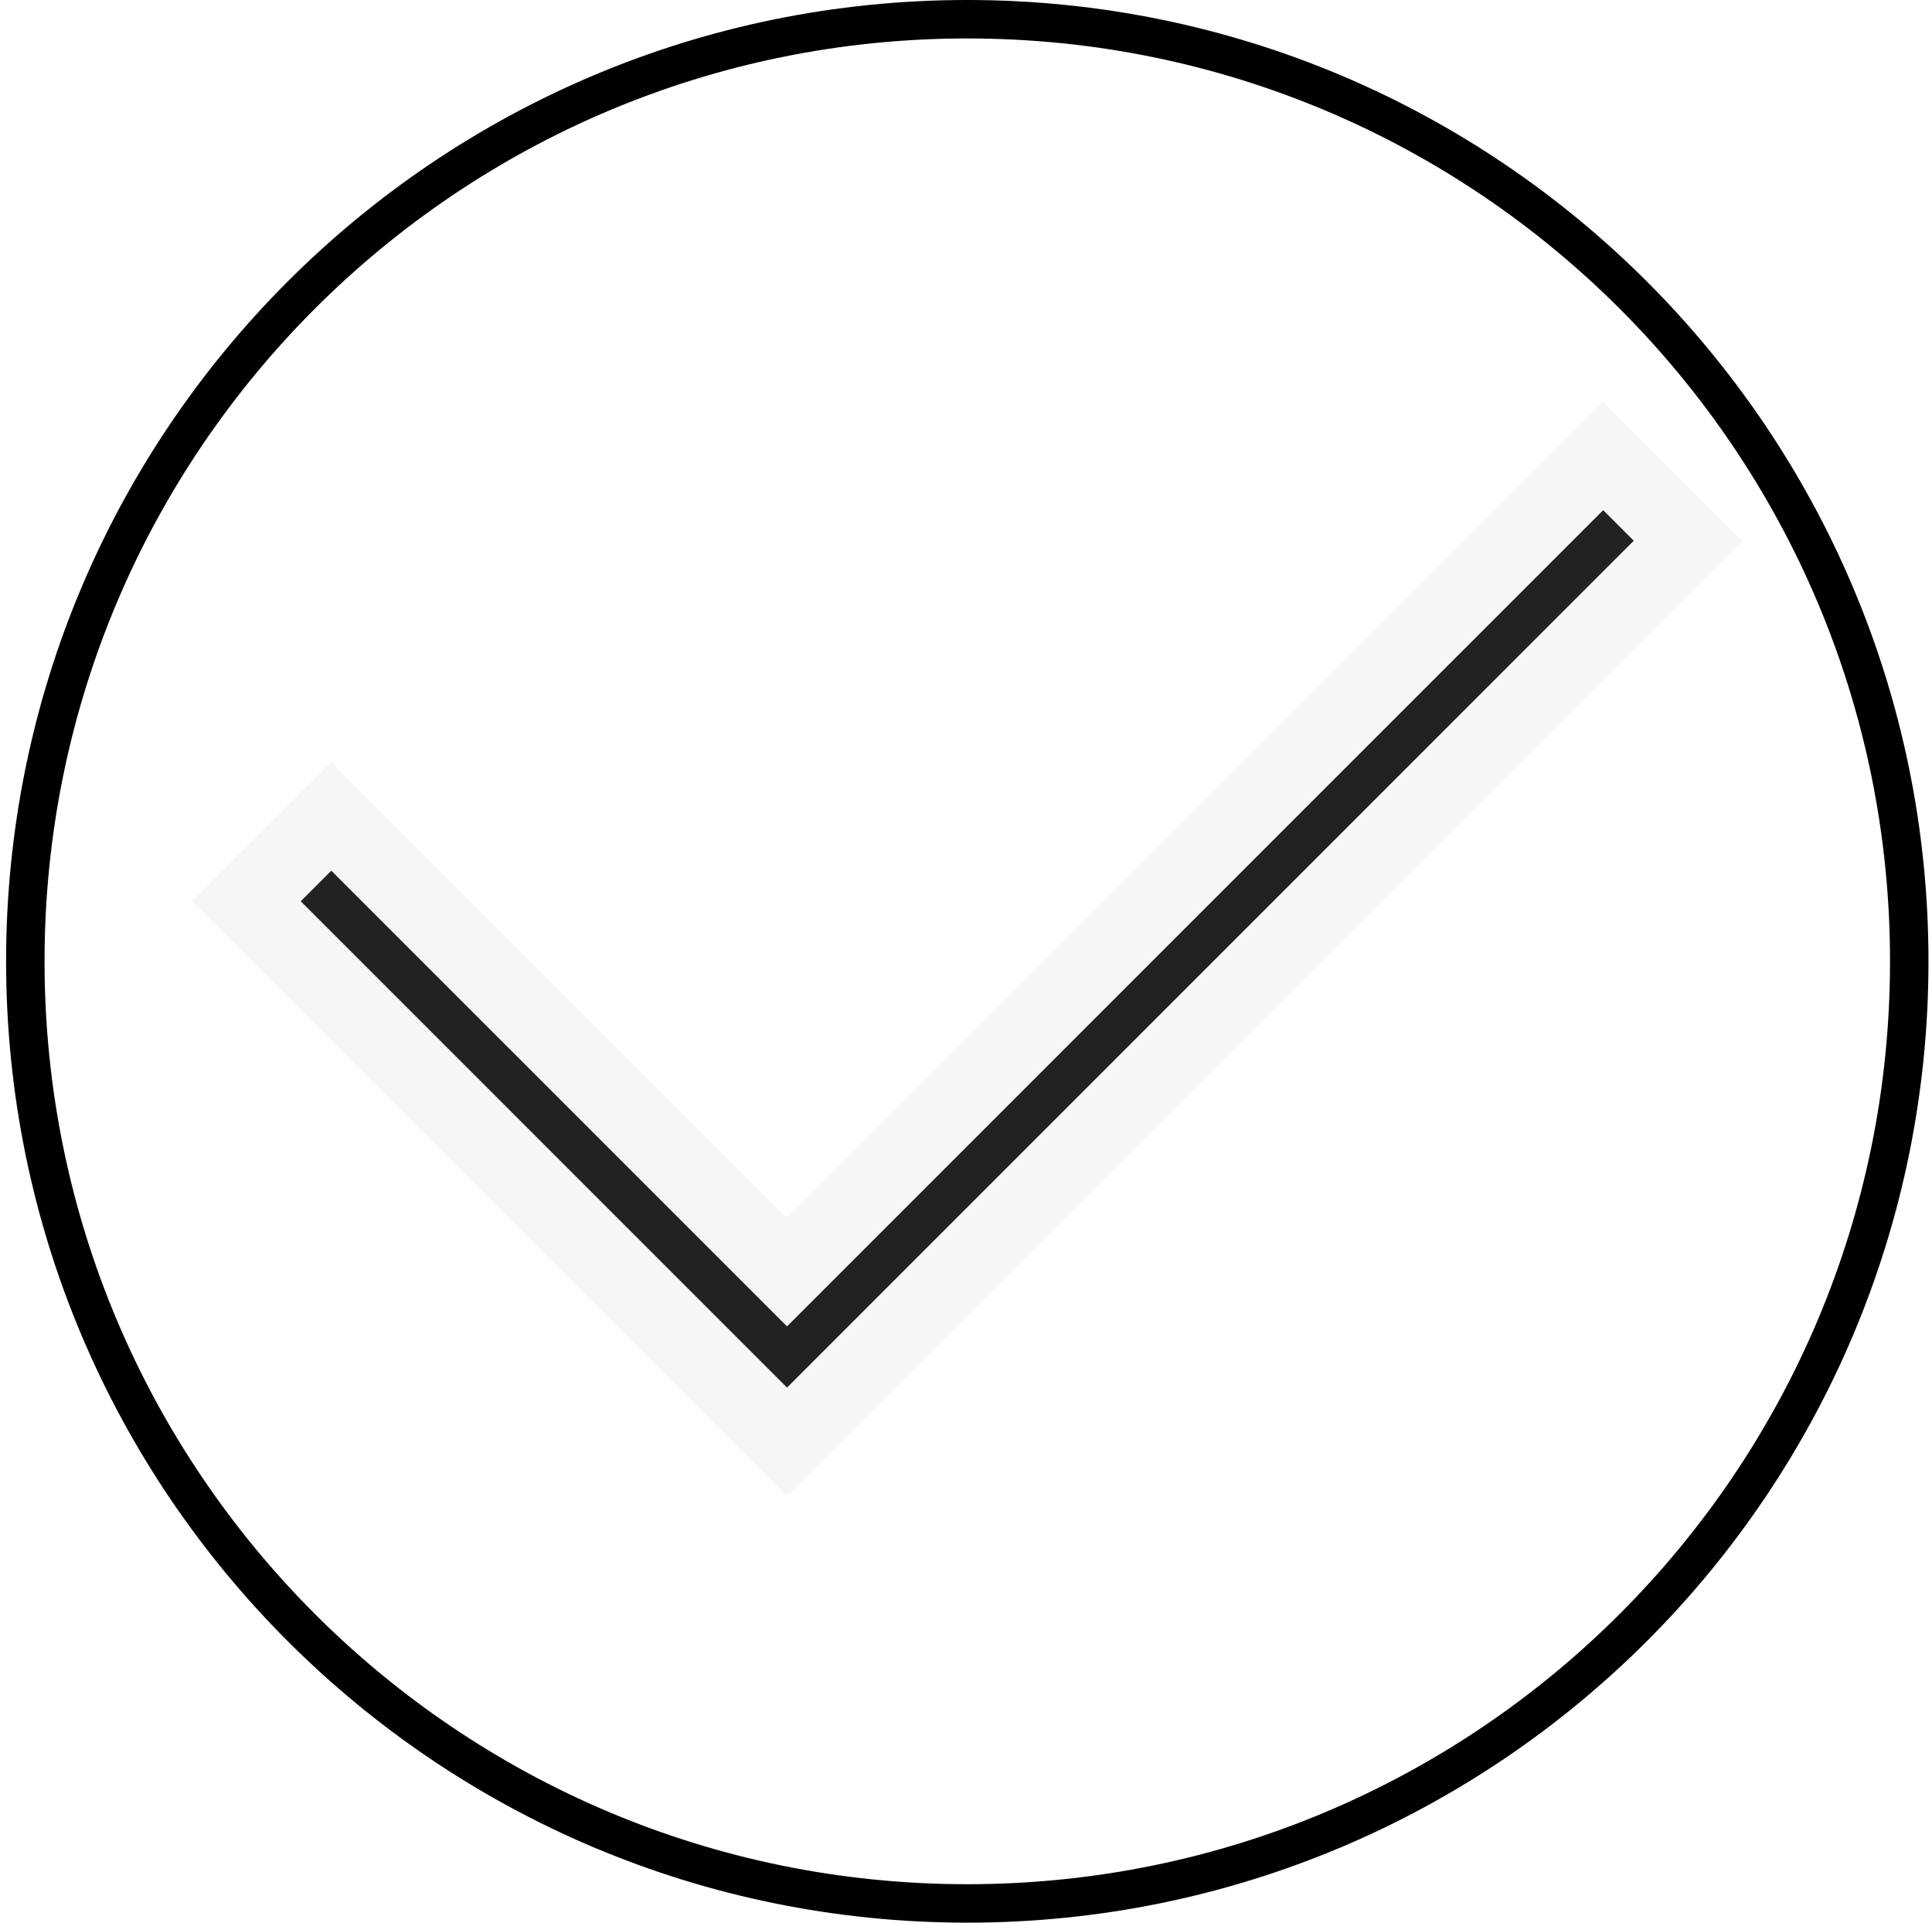
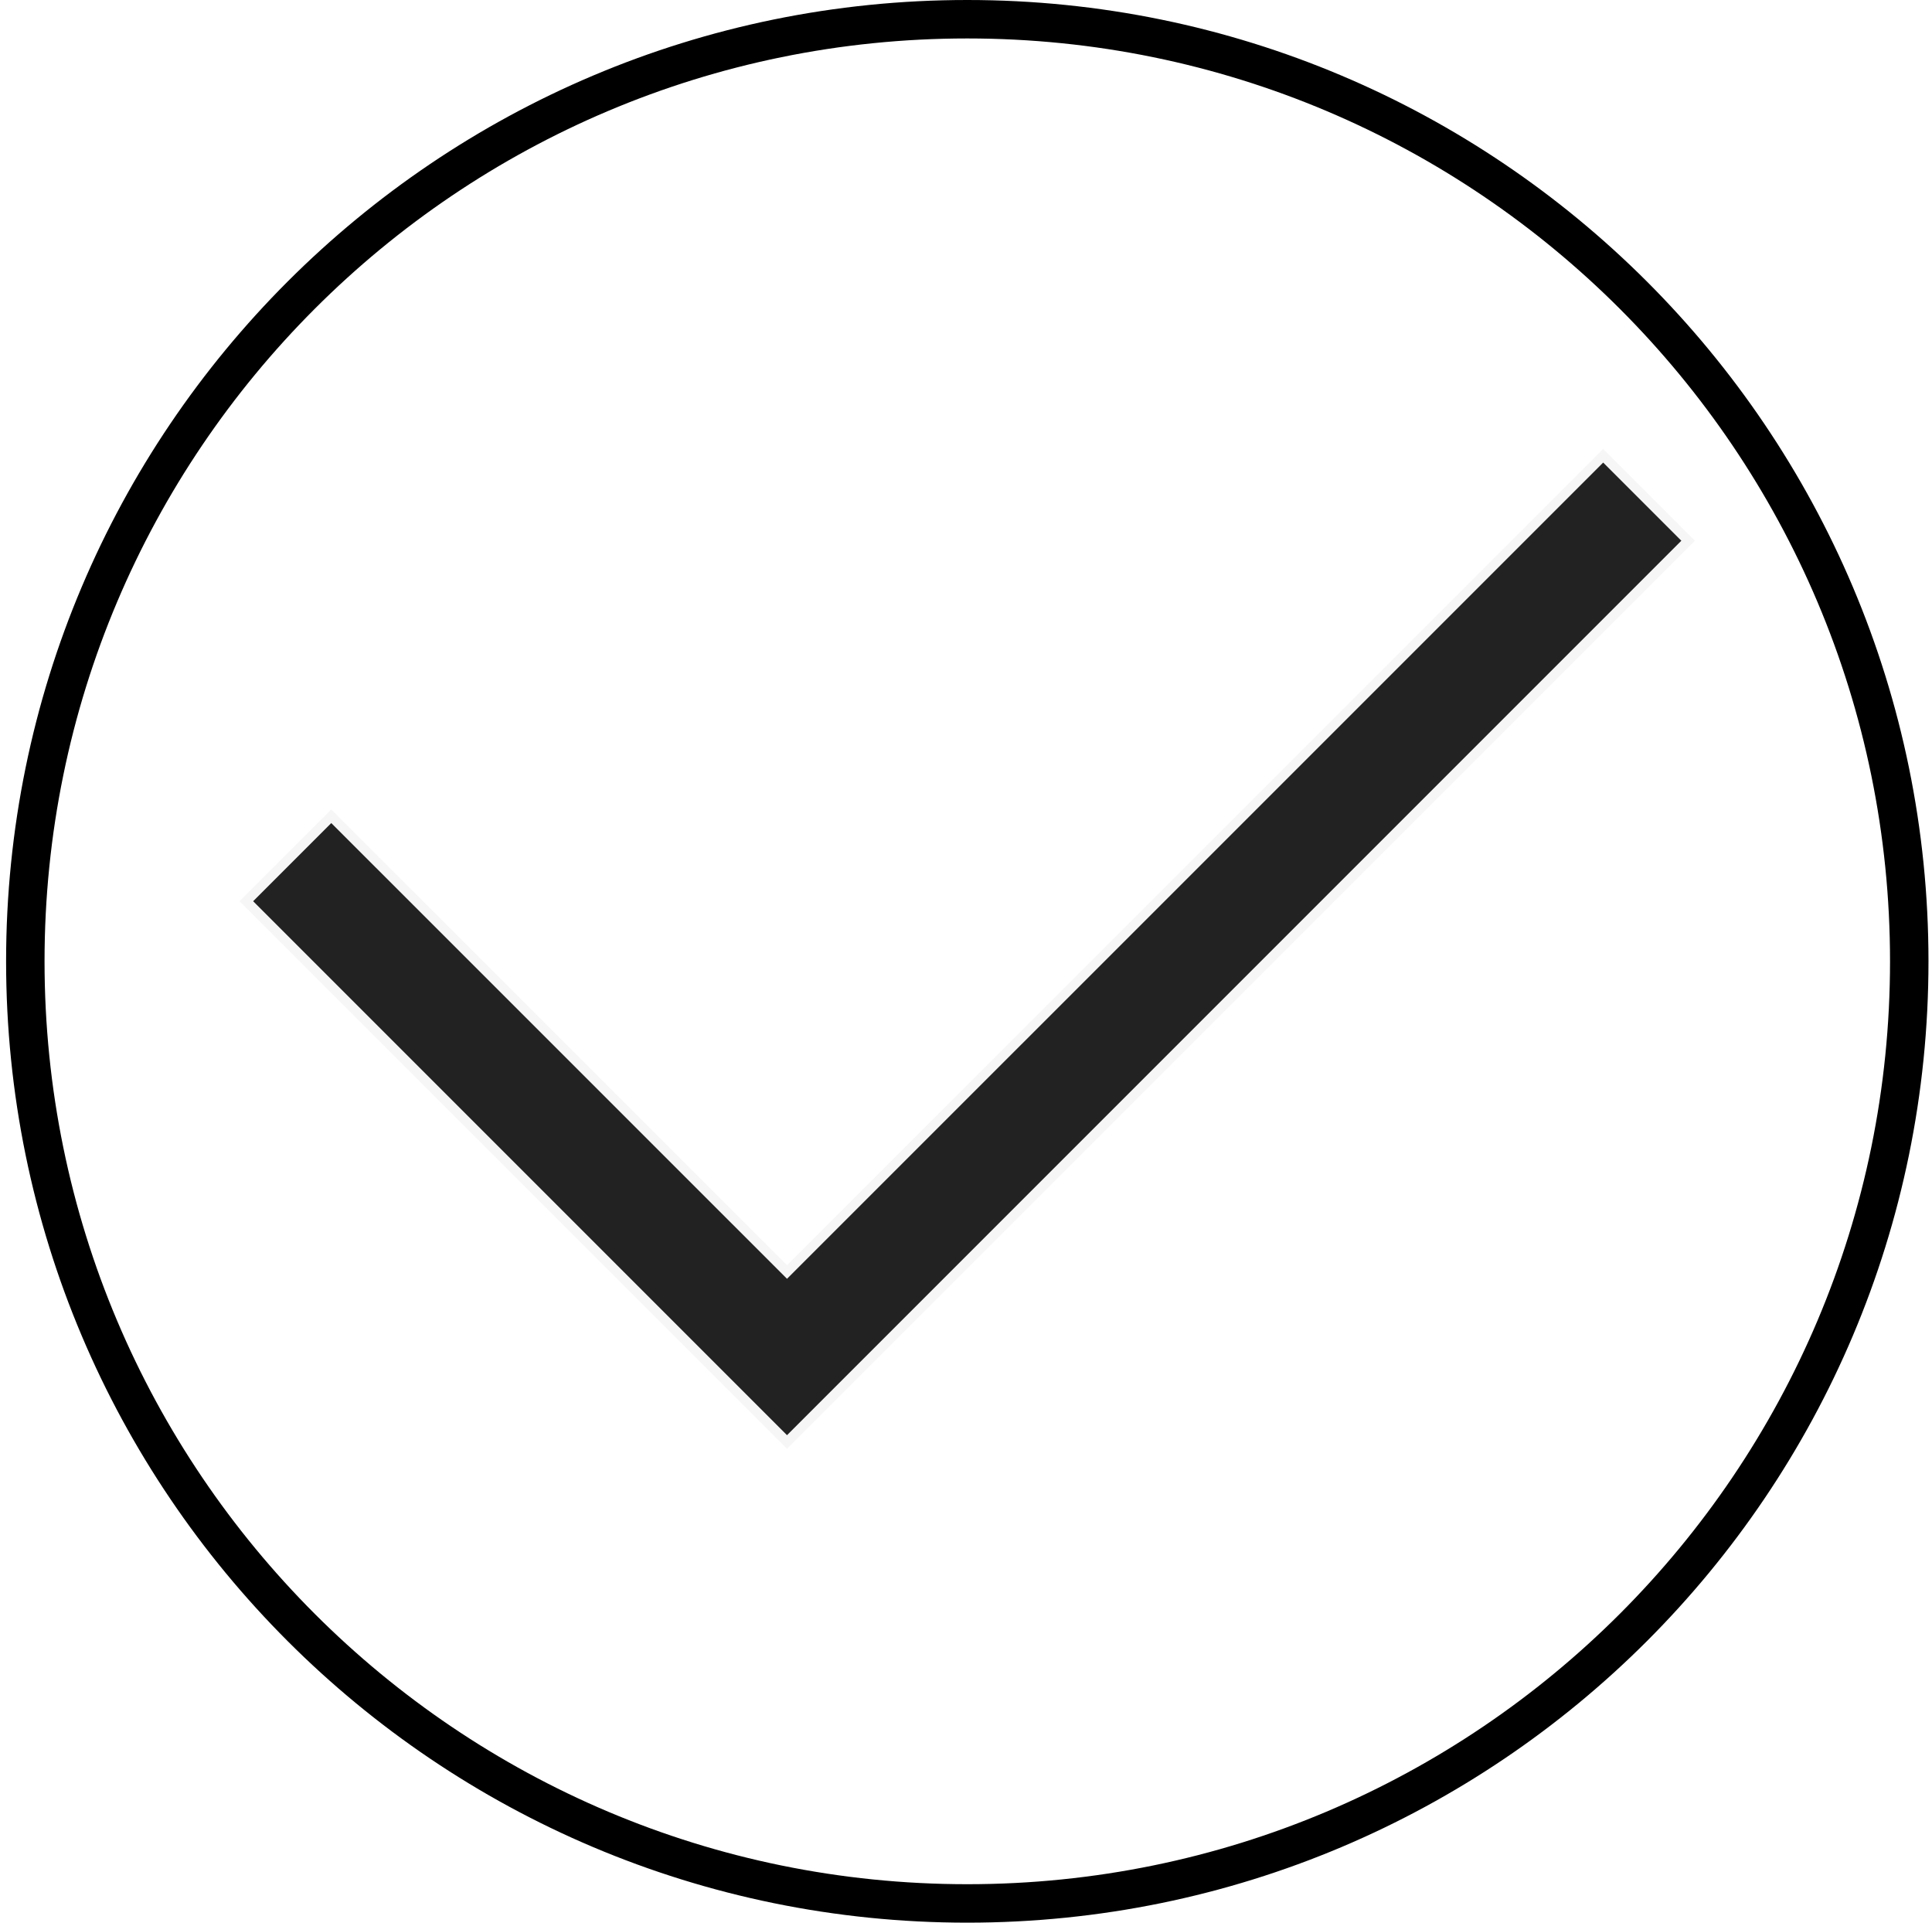
<svg xmlns="http://www.w3.org/2000/svg" width="201" height="200" viewBox="0 0 201 200" fill="none">
  <rect x="2.634" y="2" width="196" height="196" rx="98" fill="none" style="mix-blend-mode:multiply" />
  <rect x="2.634" y="2" width="196" height="196" rx="98" stroke="black" stroke-width="4" />
-   <path d="M81.879 149.998L25.629 93.748L34.466 84.91L81.879 132.316L166.791 47.41L175.629 56.248L81.879 149.998Z" fill="#222222" stroke="#F7F6F6" stroke-width="8" />
+   <path d="M81.879 149.998L25.629 93.748L34.466 84.91L81.879 132.316L166.791 47.41L175.629 56.248L81.879 149.998Z" fill="#222222" stroke="#F7F6F6" stroke-width="1" />
</svg>
